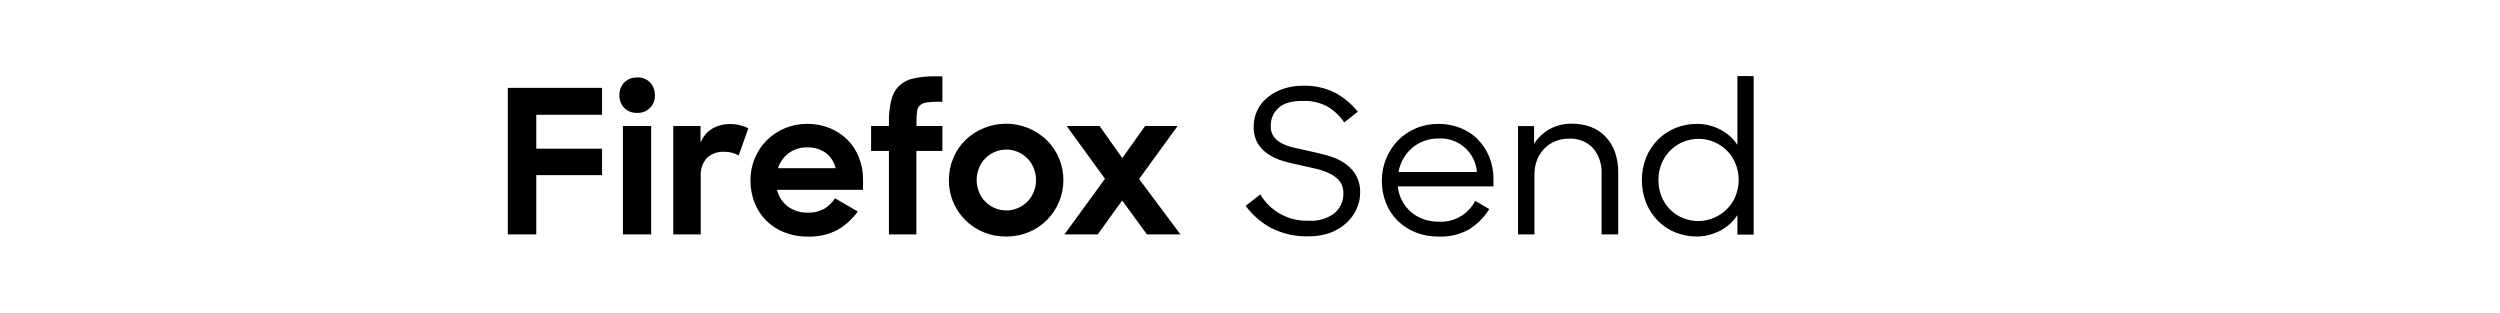
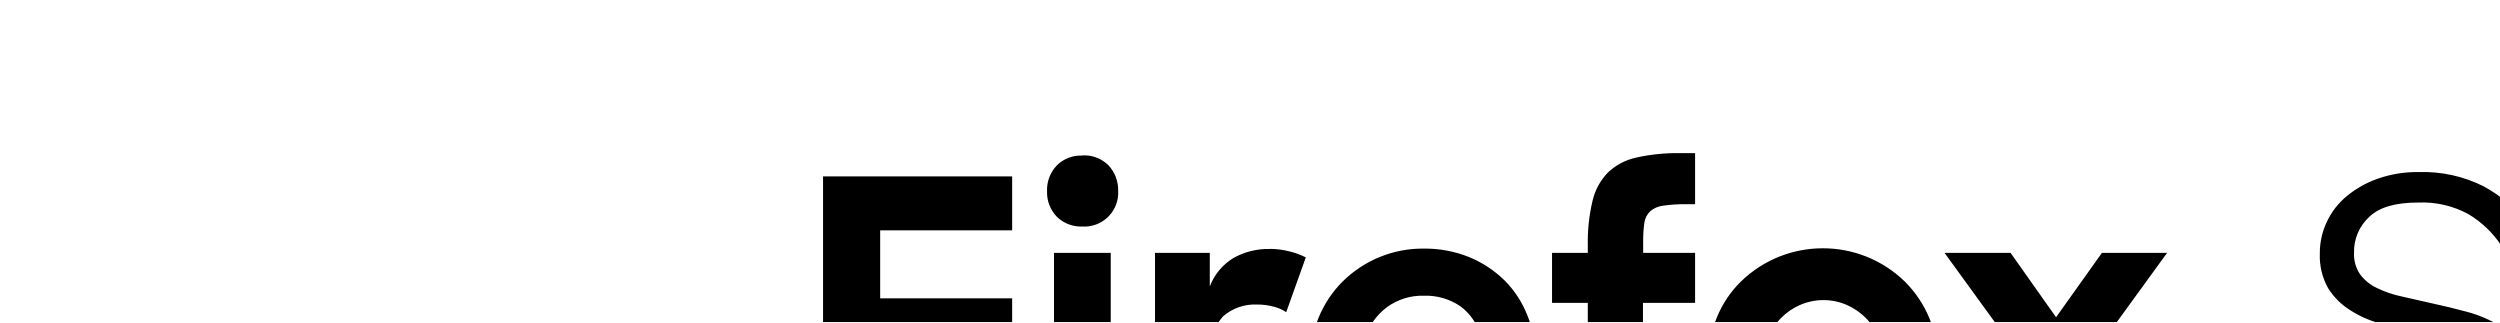
<svg xmlns="http://www.w3.org/2000/svg" xmlns:xlink="http://www.w3.org/1999/xlink">
-   <symbol id="logo" viewBox="66 0 340 64">
+   <symbol id="logo">
    <path d="M84,48h5.83V35.87H103.3V30.45H89.83V23.51H103.3V18H84Zm23.57,0h5.79V25.81h-5.79Zm2.88-32.12a3.46,3.46,0,0,0-2.59,1,3.62,3.62,0,0,0-1,2.65,3.57,3.57,0,0,0,1,2.59,3.52,3.52,0,0,0,2.61,1,3.46,3.46,0,0,0,3.65-3.26c0-.12,0-.23,0-.35a3.71,3.71,0,0,0-1-2.65,3.5,3.5,0,0,0-2.67-1Zm19.14,9.53a7.22,7.22,0,0,0-3.72.93,5.82,5.82,0,0,0-2.4,2.89V25.81h-5.59V48h5.63V36.29a5.27,5.27,0,0,1,1.31-4,4.94,4.94,0,0,1,3.49-1.21,6.33,6.33,0,0,1,1.73.23,4,4,0,0,1,1.23.55l2-5.59a7.51,7.51,0,0,0-1.66-.61,8.11,8.11,0,0,0-2-.26Zm23.94,3.19a11.15,11.15,0,0,0-3.61-2.37,12.08,12.08,0,0,0-4.6-.86,11.62,11.62,0,0,0-8.3,3.37,11.17,11.17,0,0,0-2.44,3.67,11.59,11.59,0,0,0-.89,4.54,12.24,12.24,0,0,0,.83,4.52,10.52,10.52,0,0,0,2.36,3.66,10.93,10.93,0,0,0,3.71,2.44,12.75,12.75,0,0,0,4.85.88,12.15,12.15,0,0,0,6.12-1.39,13.25,13.25,0,0,0,4.11-3.74L151,40.6a6.23,6.23,0,0,1-2.18,2.15,6.36,6.36,0,0,1-3.33.8,6.7,6.7,0,0,1-4.13-1.25,6,6,0,0,1-2.23-3.43h17.62V36.74a11.71,11.71,0,0,0-.87-4.56,10.5,10.5,0,0,0-2.35-3.59Zm-14.21,5.85a6.38,6.38,0,0,1,2.26-3.12,6.11,6.11,0,0,1,3.74-1.15,6.26,6.26,0,0,1,3.73,1.08,5.56,5.56,0,0,1,2.1,3.19ZM167,16.08a6.05,6.05,0,0,0-2.91,1.54,6.15,6.15,0,0,0-1.56,2.89,18.1,18.1,0,0,0-.48,4.52v.78H158.4v5.1h3.65V48h5.63V30.91H173v-5.1h-5.3V24.75a13.34,13.34,0,0,1,.12-2,2,2,0,0,1,.6-1.19,2.45,2.45,0,0,1,1.33-.57,15.25,15.25,0,0,1,2.34-.15H173V15.63h-1.48A19.06,19.06,0,0,0,167,16.08Zm27.4,12.65a12,12,0,0,0-16.72,0,10.87,10.87,0,0,0-2.46,3.67,11.61,11.61,0,0,0-.89,4.5,11.46,11.46,0,0,0,7.07,10.64,11.73,11.73,0,0,0,4.64.9,12,12,0,0,0,4.66-.9,11.26,11.26,0,0,0,3.72-2.49,11.83,11.83,0,0,0,2.46-3.67,11.31,11.31,0,0,0,.9-4.48A11.43,11.43,0,0,0,194.4,28.73ZM191.7,39.3a5.88,5.88,0,0,1-1.29,2,6.53,6.53,0,0,1-1.93,1.31,6,6,0,0,1-4.76,0,6.34,6.34,0,0,1-1.93-1.31,6.06,6.06,0,0,1-1.3-2,6.48,6.48,0,0,1,0-4.86,5.76,5.76,0,0,1,1.3-2,6.08,6.08,0,0,1,1.93-1.32,6,6,0,0,1,4.76,0,6.37,6.37,0,0,1,1.93,1.32,5.73,5.73,0,0,1,1.29,2A6.39,6.39,0,0,1,191.7,39.3Zm29.47-13.49h-6.65l-4.68,6.57-4.64-6.57h-6.74l7.84,10.8L198,48h6.82l5-6.94L214.89,48h6.86l-8.46-11.34Zm34,7.46a12.88,12.88,0,0,0-3.37-1.44c-1.25-.34-2.46-.63-3.63-.88l-3.08-.7a10.64,10.64,0,0,1-2.51-.86A4.54,4.54,0,0,1,240.87,28a3.61,3.61,0,0,1-.62-2.19,4.8,4.8,0,0,1,1.58-3.7c1.06-1,2.73-1.44,5-1.44a9.84,9.84,0,0,1,5.07,1.17,10.47,10.47,0,0,1,3.39,3.23l2.79-2.18A15.22,15.22,0,0,0,253.45,19a13.8,13.8,0,0,0-6.59-1.44,12.13,12.13,0,0,0-4.14.66A10.33,10.33,0,0,0,239.53,20a7.53,7.53,0,0,0-2.05,2.63,7.41,7.41,0,0,0-.72,3.24,6.7,6.7,0,0,0,.84,3.53,7.06,7.06,0,0,0,2.2,2.22A11.11,11.11,0,0,0,242.86,33c1.13.32,2.29.6,3.47.84l3.26.74a12.63,12.63,0,0,1,2.8,1,5.86,5.86,0,0,1,2,1.56,3.88,3.88,0,0,1,.74,2.42,5.2,5.2,0,0,1-1.81,4.09A7.83,7.83,0,0,1,248,45.2a11,11,0,0,1-9.89-5.38l-3,2.34a15.86,15.86,0,0,0,5.23,4.54,16.06,16.06,0,0,0,7.7,1.7,12.58,12.58,0,0,0,4.38-.72,10.14,10.14,0,0,0,3.3-2,8.79,8.79,0,0,0,2.1-2.85,8.09,8.09,0,0,0,.74-3.39,6.94,6.94,0,0,0-1-3.8,7.71,7.71,0,0,0-2.42-2.37Zm27.51-4.72a10.53,10.53,0,0,0-3.58-2.34,11.89,11.89,0,0,0-4.49-.84,11.6,11.6,0,0,0-4.62.9,11.35,11.35,0,0,0-3.66,2.46A11.84,11.84,0,0,0,263,37a12.21,12.21,0,0,0,.82,4.51,10.53,10.53,0,0,0,2.36,3.64,11.24,11.24,0,0,0,3.7,2.42,12.41,12.41,0,0,0,4.82.88A11.68,11.68,0,0,0,280.82,47,12.84,12.84,0,0,0,285,42.82l-2.88-1.69a7.85,7.85,0,0,1-7.43,4.27,9,9,0,0,1-3.22-.53,8.21,8.21,0,0,1-2.55-1.5,8,8,0,0,1-1.78-2.28,7.79,7.79,0,0,1-.87-2.91h19.59V36.66a11.75,11.75,0,0,0-.86-4.54,10.92,10.92,0,0,0-2.35-3.57ZM266.4,35.22a8.88,8.88,0,0,1,1-2.73,8.55,8.55,0,0,1,1.79-2.18,8,8,0,0,1,2.44-1.43,8.31,8.31,0,0,1,3-.52,7.45,7.45,0,0,1,7.84,6.86ZM308.82,28a8.11,8.11,0,0,0-3-2,10.89,10.89,0,0,0-3.92-.67,9.06,9.06,0,0,0-4.58,1.14,8.76,8.76,0,0,0-3.14,3V25.82h-3.29V48h3.37V35.67a7.92,7.92,0,0,1,.53-2.93,7,7,0,0,1,1.48-2.3,6.46,6.46,0,0,1,2.22-1.5,7,7,0,0,1,2.75-.54,6.33,6.33,0,0,1,5,1.93A7.46,7.46,0,0,1,308,35.51V48h3.41V35.34a12.46,12.46,0,0,0-.66-4.19A8.68,8.68,0,0,0,308.82,28Zm27-12.42v14.1a8.14,8.14,0,0,0-1.58-1.83,10.08,10.08,0,0,0-2-1.36,10.39,10.39,0,0,0-2.3-.84,10.22,10.22,0,0,0-2.4-.28,11.63,11.63,0,0,0-4.4.84,11.09,11.09,0,0,0-3.59,2.38,11.3,11.3,0,0,0-2.42,3.65,12.81,12.81,0,0,0,0,9.32,11.56,11.56,0,0,0,2.4,3.66,10.58,10.58,0,0,0,3.59,2.38,11.77,11.77,0,0,0,4.42.84,9.69,9.69,0,0,0,2.4-.31,11,11,0,0,0,2.3-.86,9.72,9.72,0,0,0,2-1.37,8.75,8.75,0,0,0,1.58-1.85v4h3.33V15.59Zm-.37,24.58a8.3,8.3,0,0,1-10.85,4.47h0a7.68,7.68,0,0,1-2.6-1.76,7.88,7.88,0,0,1-1.73-2.67,8.93,8.93,0,0,1-.62-3.35,8.67,8.67,0,0,1,.62-3.3A8,8,0,0,1,322,30.89a8.17,8.17,0,0,1,2.6-1.79,8.27,8.27,0,0,1,6.51,0,8.64,8.64,0,0,1,2.63,1.81,7.85,7.85,0,0,1,1.72,2.67,8.67,8.67,0,0,1,.62,3.26,8.86,8.86,0,0,1-.65,3.33Z" fill="currentColor" />
  </symbol>
  <use xlink:href="#logo" />
</svg>
